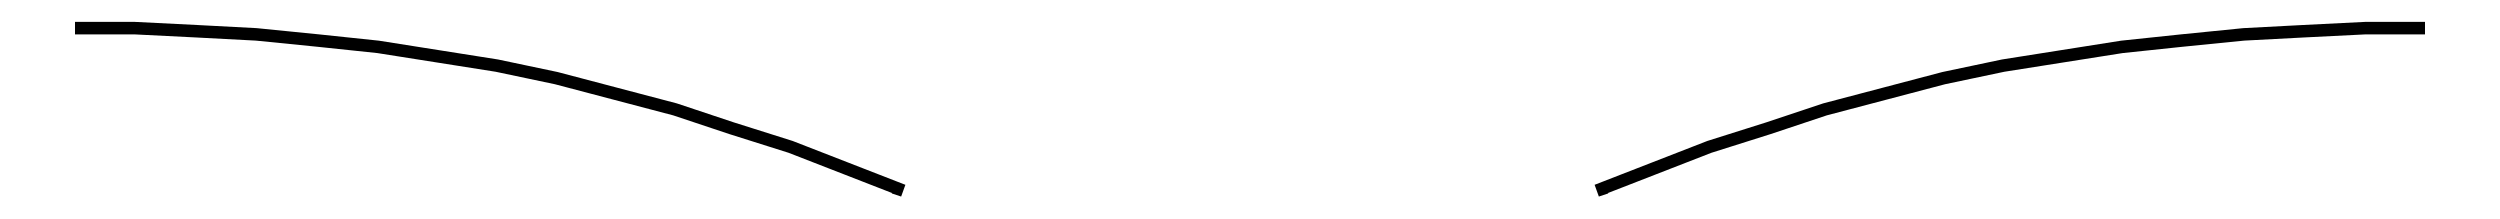
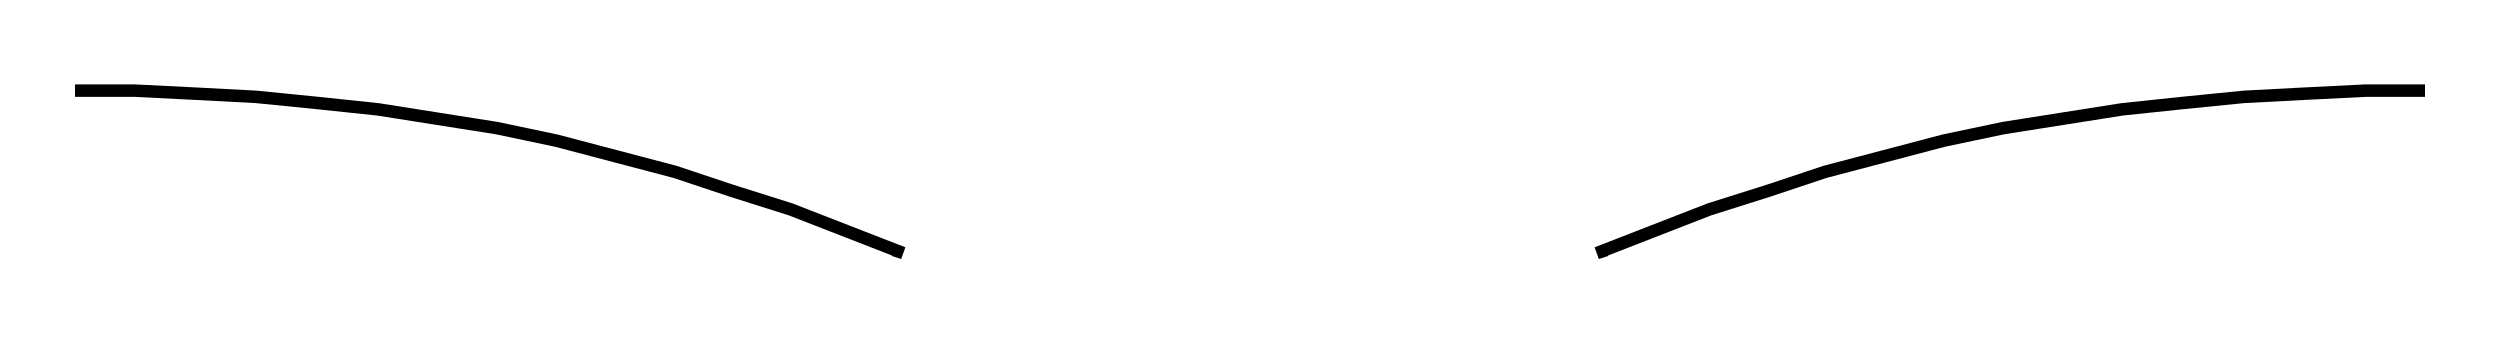
- <svg viewBox="-400 -35 800 70" fill="none" stroke="black" stroke-width="4">
+ <svg viewBox="-400 -55 800 110" fill="none" stroke="black" stroke-width="4">
  <polyline points="-111,26 -114,25 -111,26 -129,19 -147,12 -166,6 -184,0 -203,-5 -222,-10 -241,-14 -260,-17 -279,-20 -298,-22 -318,-24 -337,-25 -357,-26 -376,-26 -357,-26 -376,-26 -357,-26 -337,-25 -357,-26 -337,-25 -318,-24 -337,-25 -318,-24 -298,-22 -318,-24 -298,-22 -279,-20 -298,-22 -279,-20 -260,-17 -279,-20 -260,-17 -241,-14 -260,-17 -241,-14 -222,-10 -241,-14 -222,-10 -203,-5 -222,-10 -203,-5 -184,0 -203,-5 -184,0 -166,6 -184,0 -166,6 -147,12 -166,6 -147,12 -129,19 -147,12 -129,19 -111,26 -129,19 -111,26 -114,25 -111,26" />
  <polyline points="111,26 114,25 111,26 129,19 147,12 166,6 184,0 203,-5 222,-10 241,-14 260,-17 279,-20 298,-22 318,-24 337,-25 357,-26 376,-26 357,-26 376,-26 357,-26 337,-25 357,-26 337,-25 318,-24 337,-25 318,-24 298,-22 318,-24 298,-22 279,-20 298,-22 279,-20 260,-17 279,-20 260,-17 241,-14 260,-17 241,-14 222,-10 241,-14 222,-10 203,-5 222,-10 203,-5 184,0 203,-5 184,0 166,6 184,0 166,6 147,12 166,6 147,12 129,19 147,12 129,19 111,26 129,19 111,26 114,25 111,26" />
</svg>
